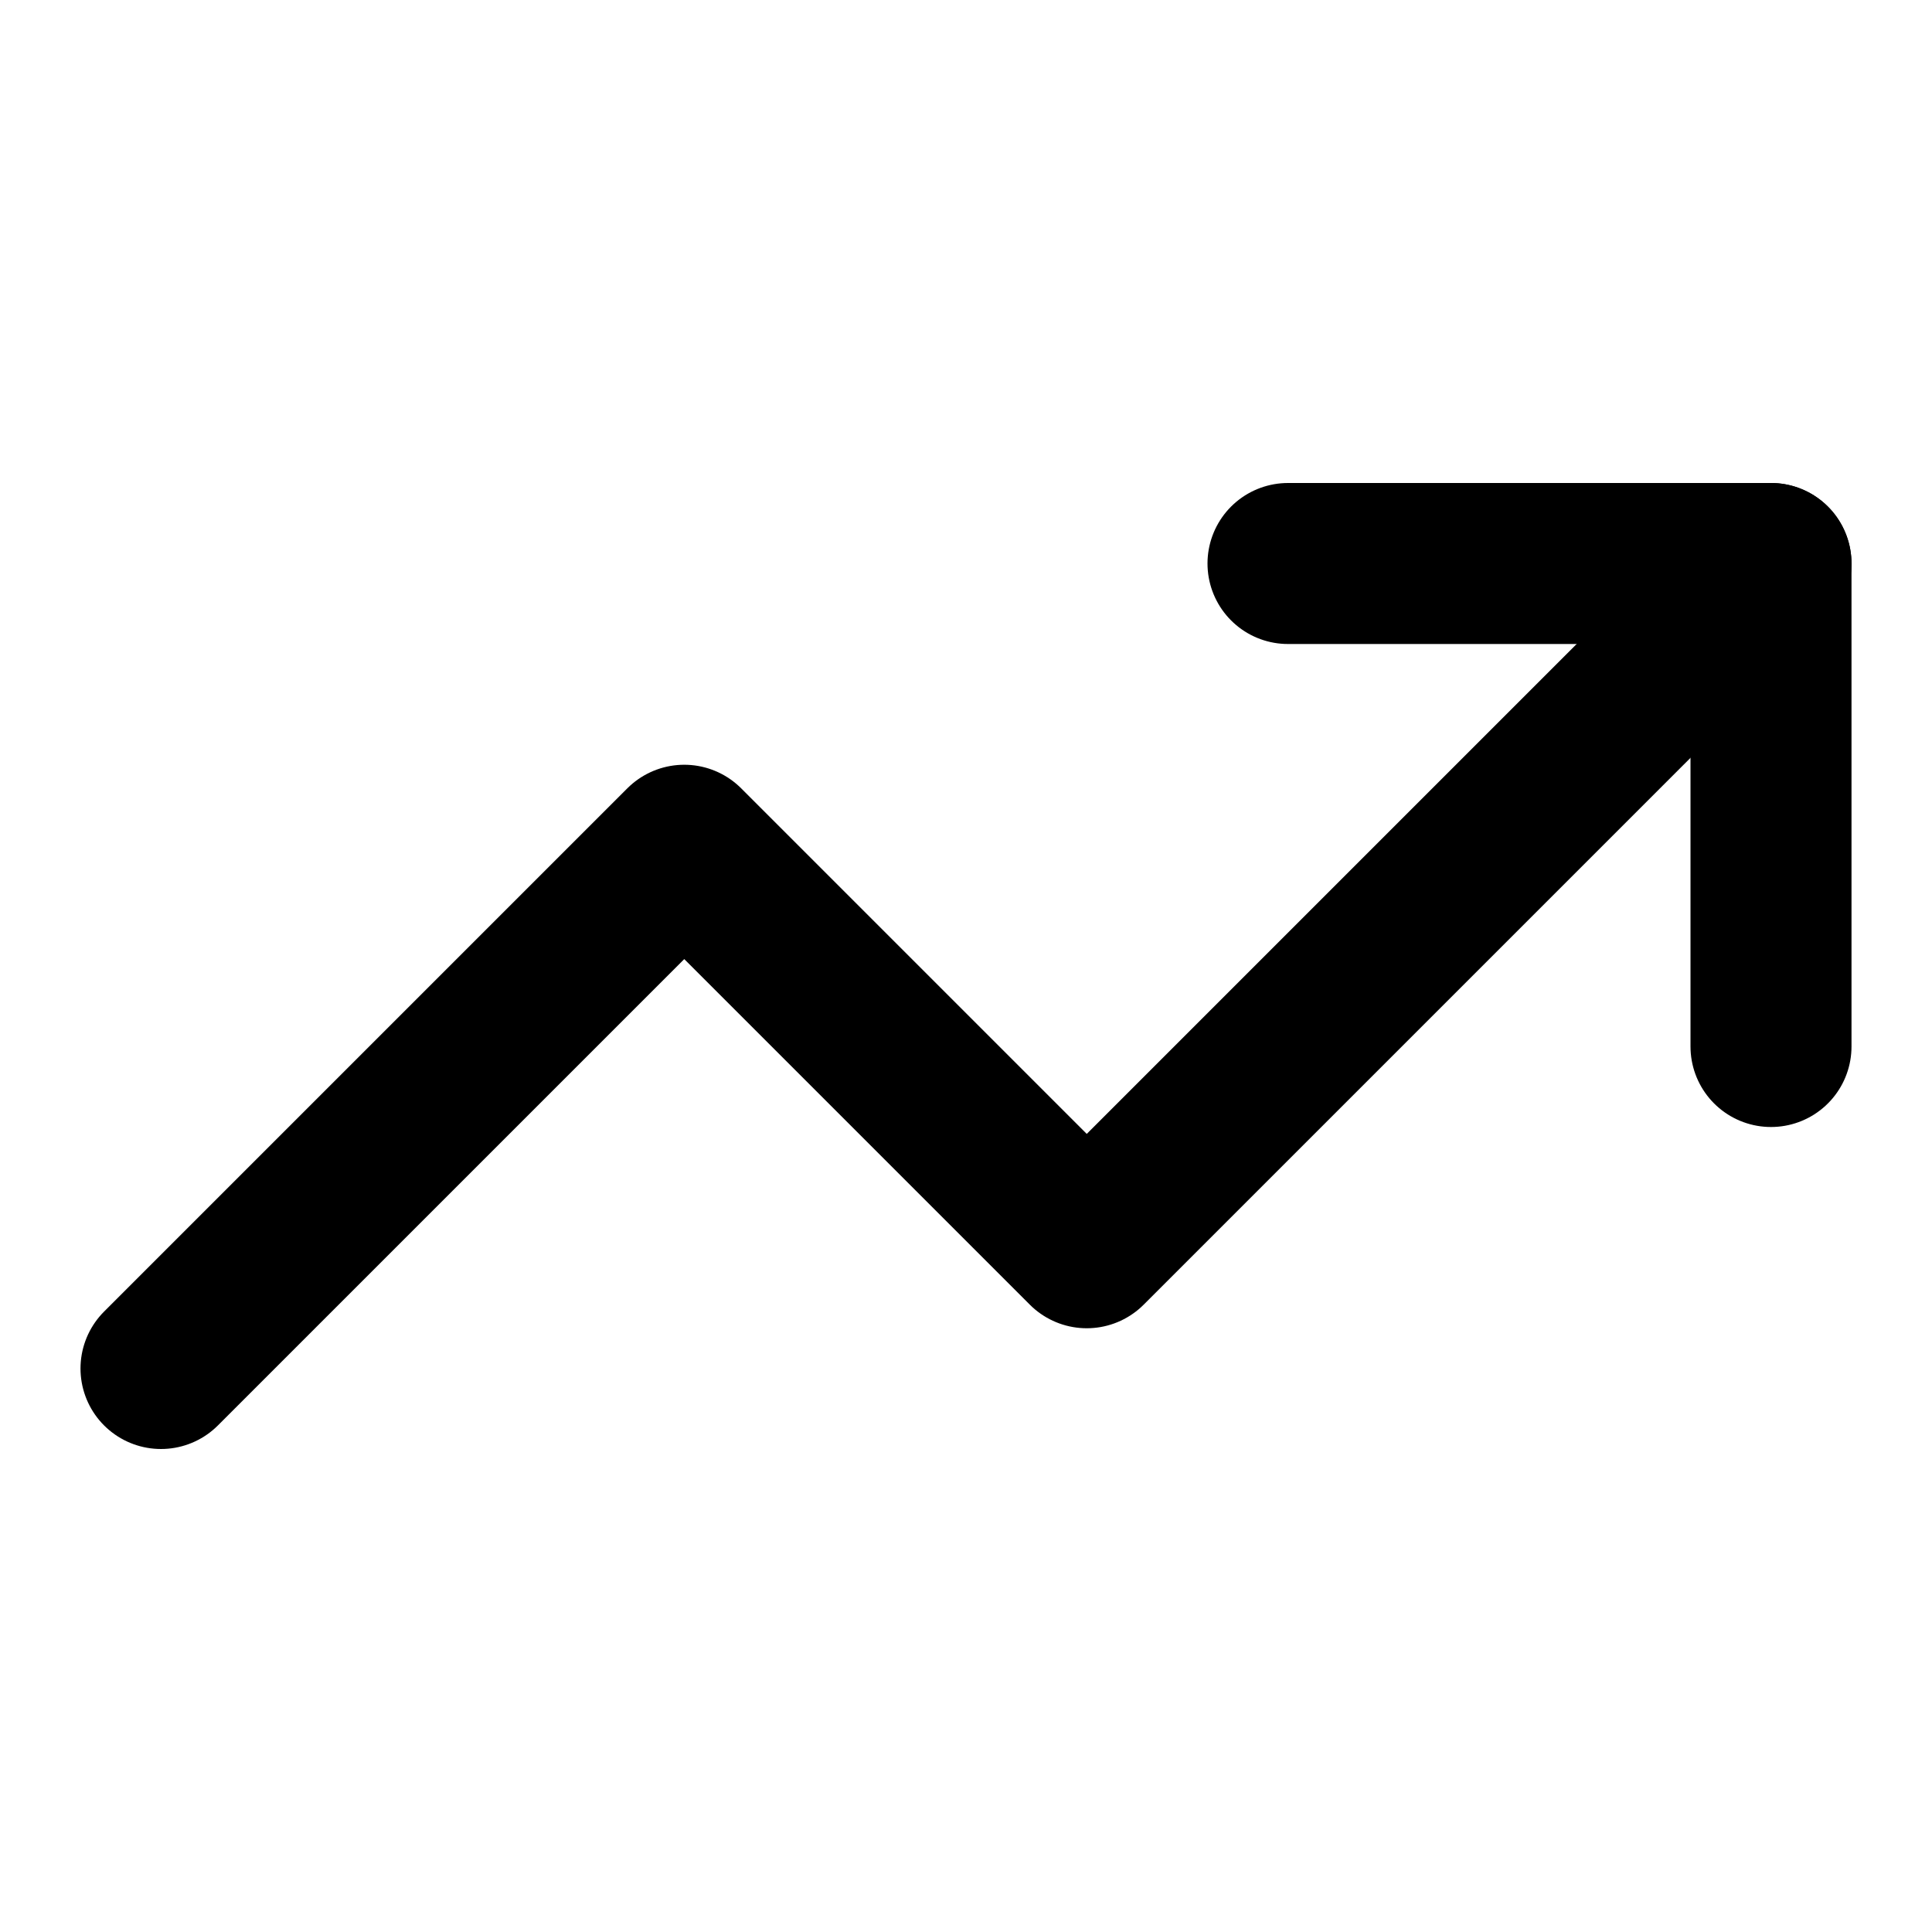
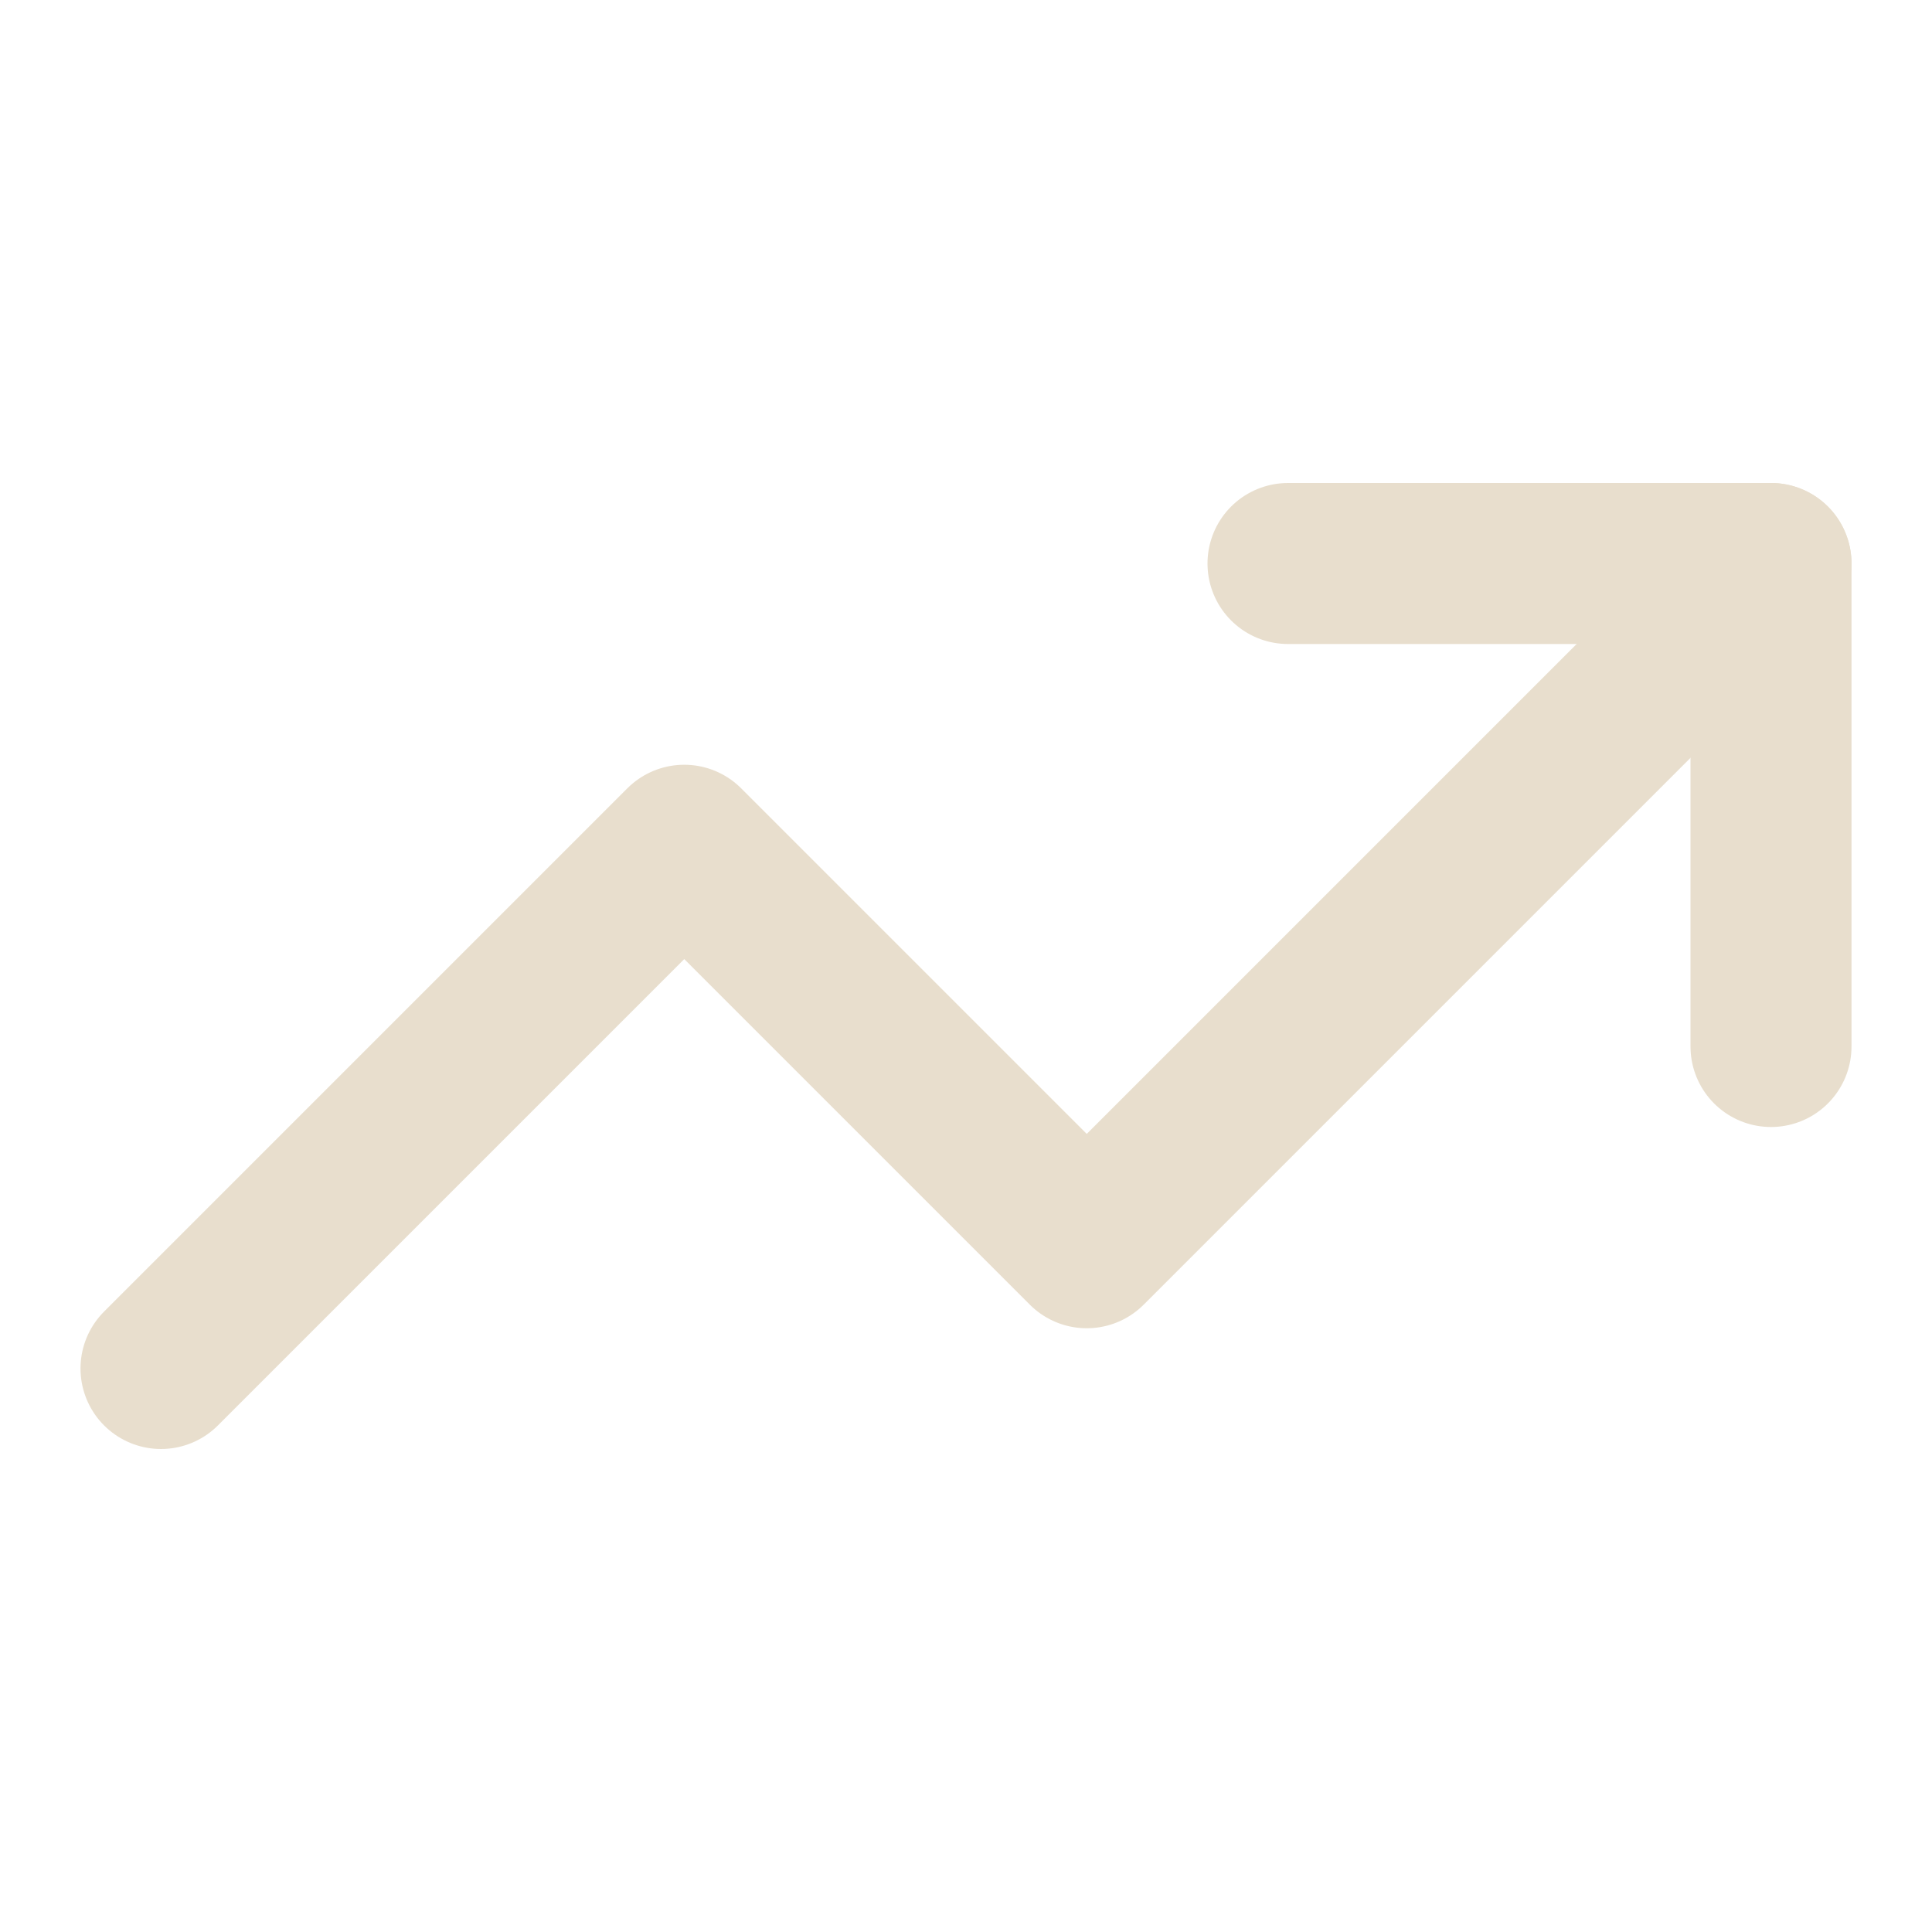
- <svg xmlns="http://www.w3.org/2000/svg" width="24" height="24" viewBox="0 0 24 24" fill="none" stroke="currentColor" stroke-width="2" stroke-linecap="round" stroke-linejoin="round">
+ <svg xmlns="http://www.w3.org/2000/svg" width="24" height="24" viewBox="0 0 24 24" fill="none" stroke="#e8decd" stroke-width="2" stroke-linecap="round" stroke-linejoin="round">
  <path d="M16 7h6v6" />
  <path d="m22 7-8.5 8.5-5-5L2 17" />
</svg>
